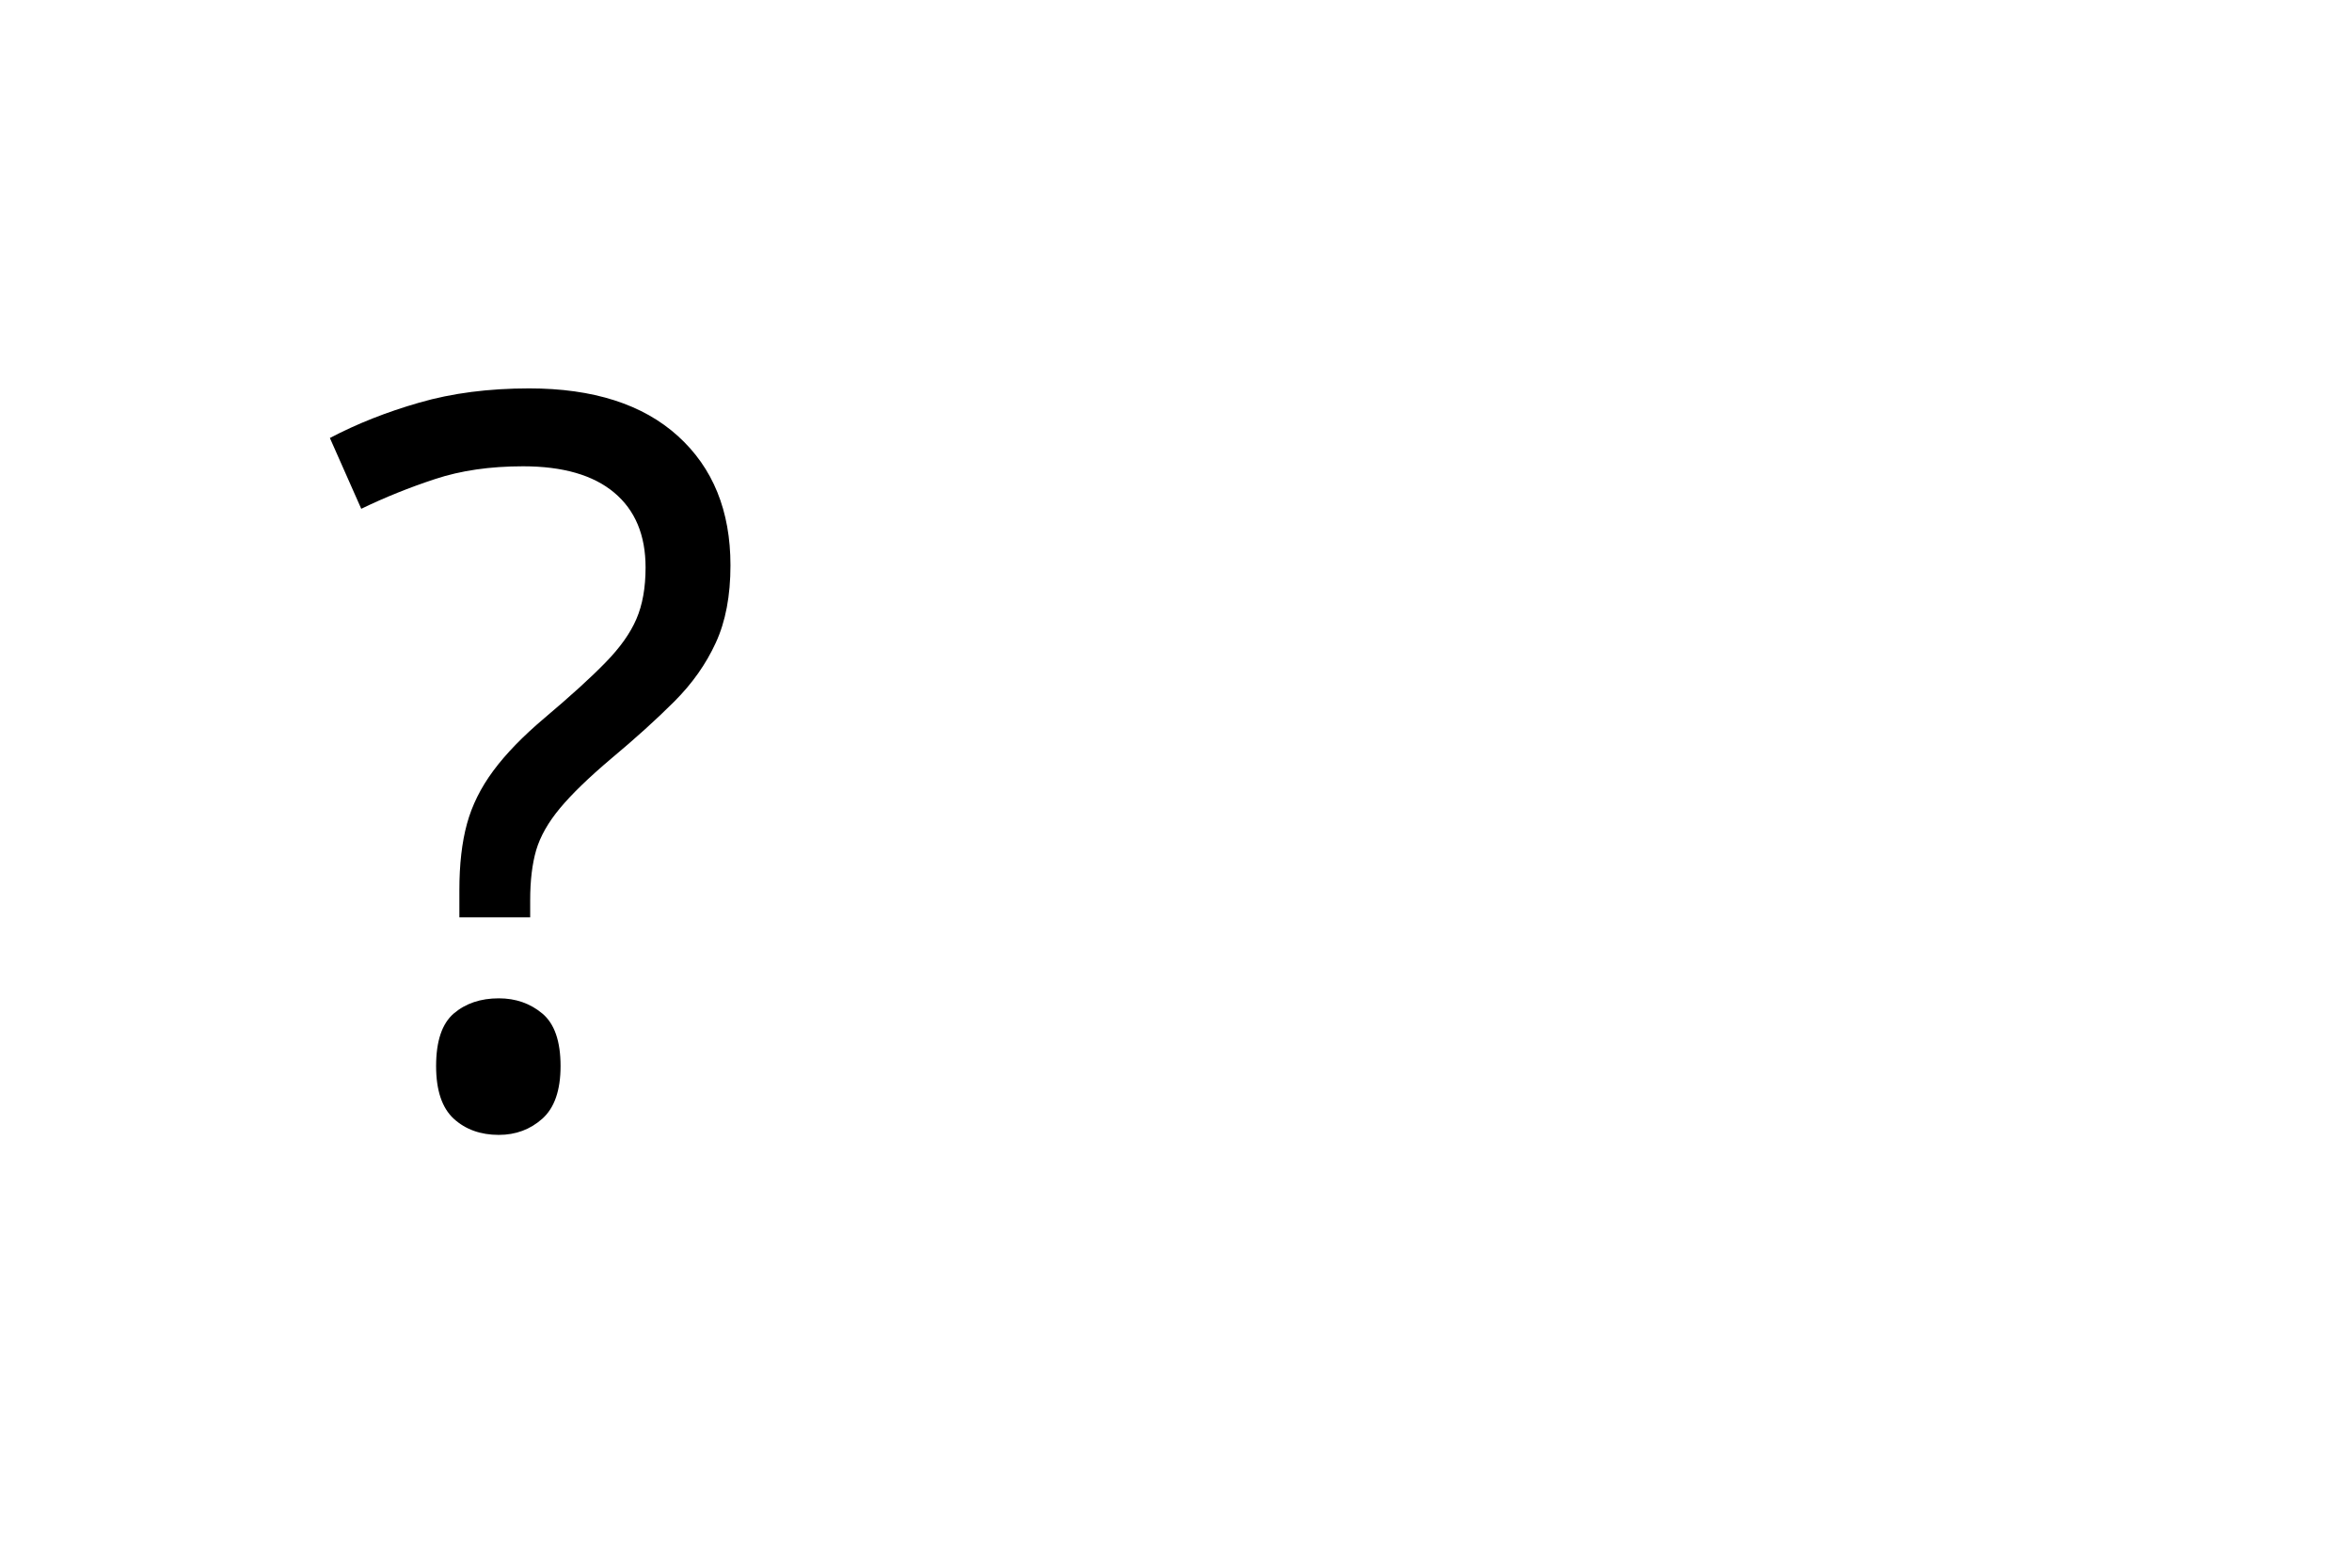
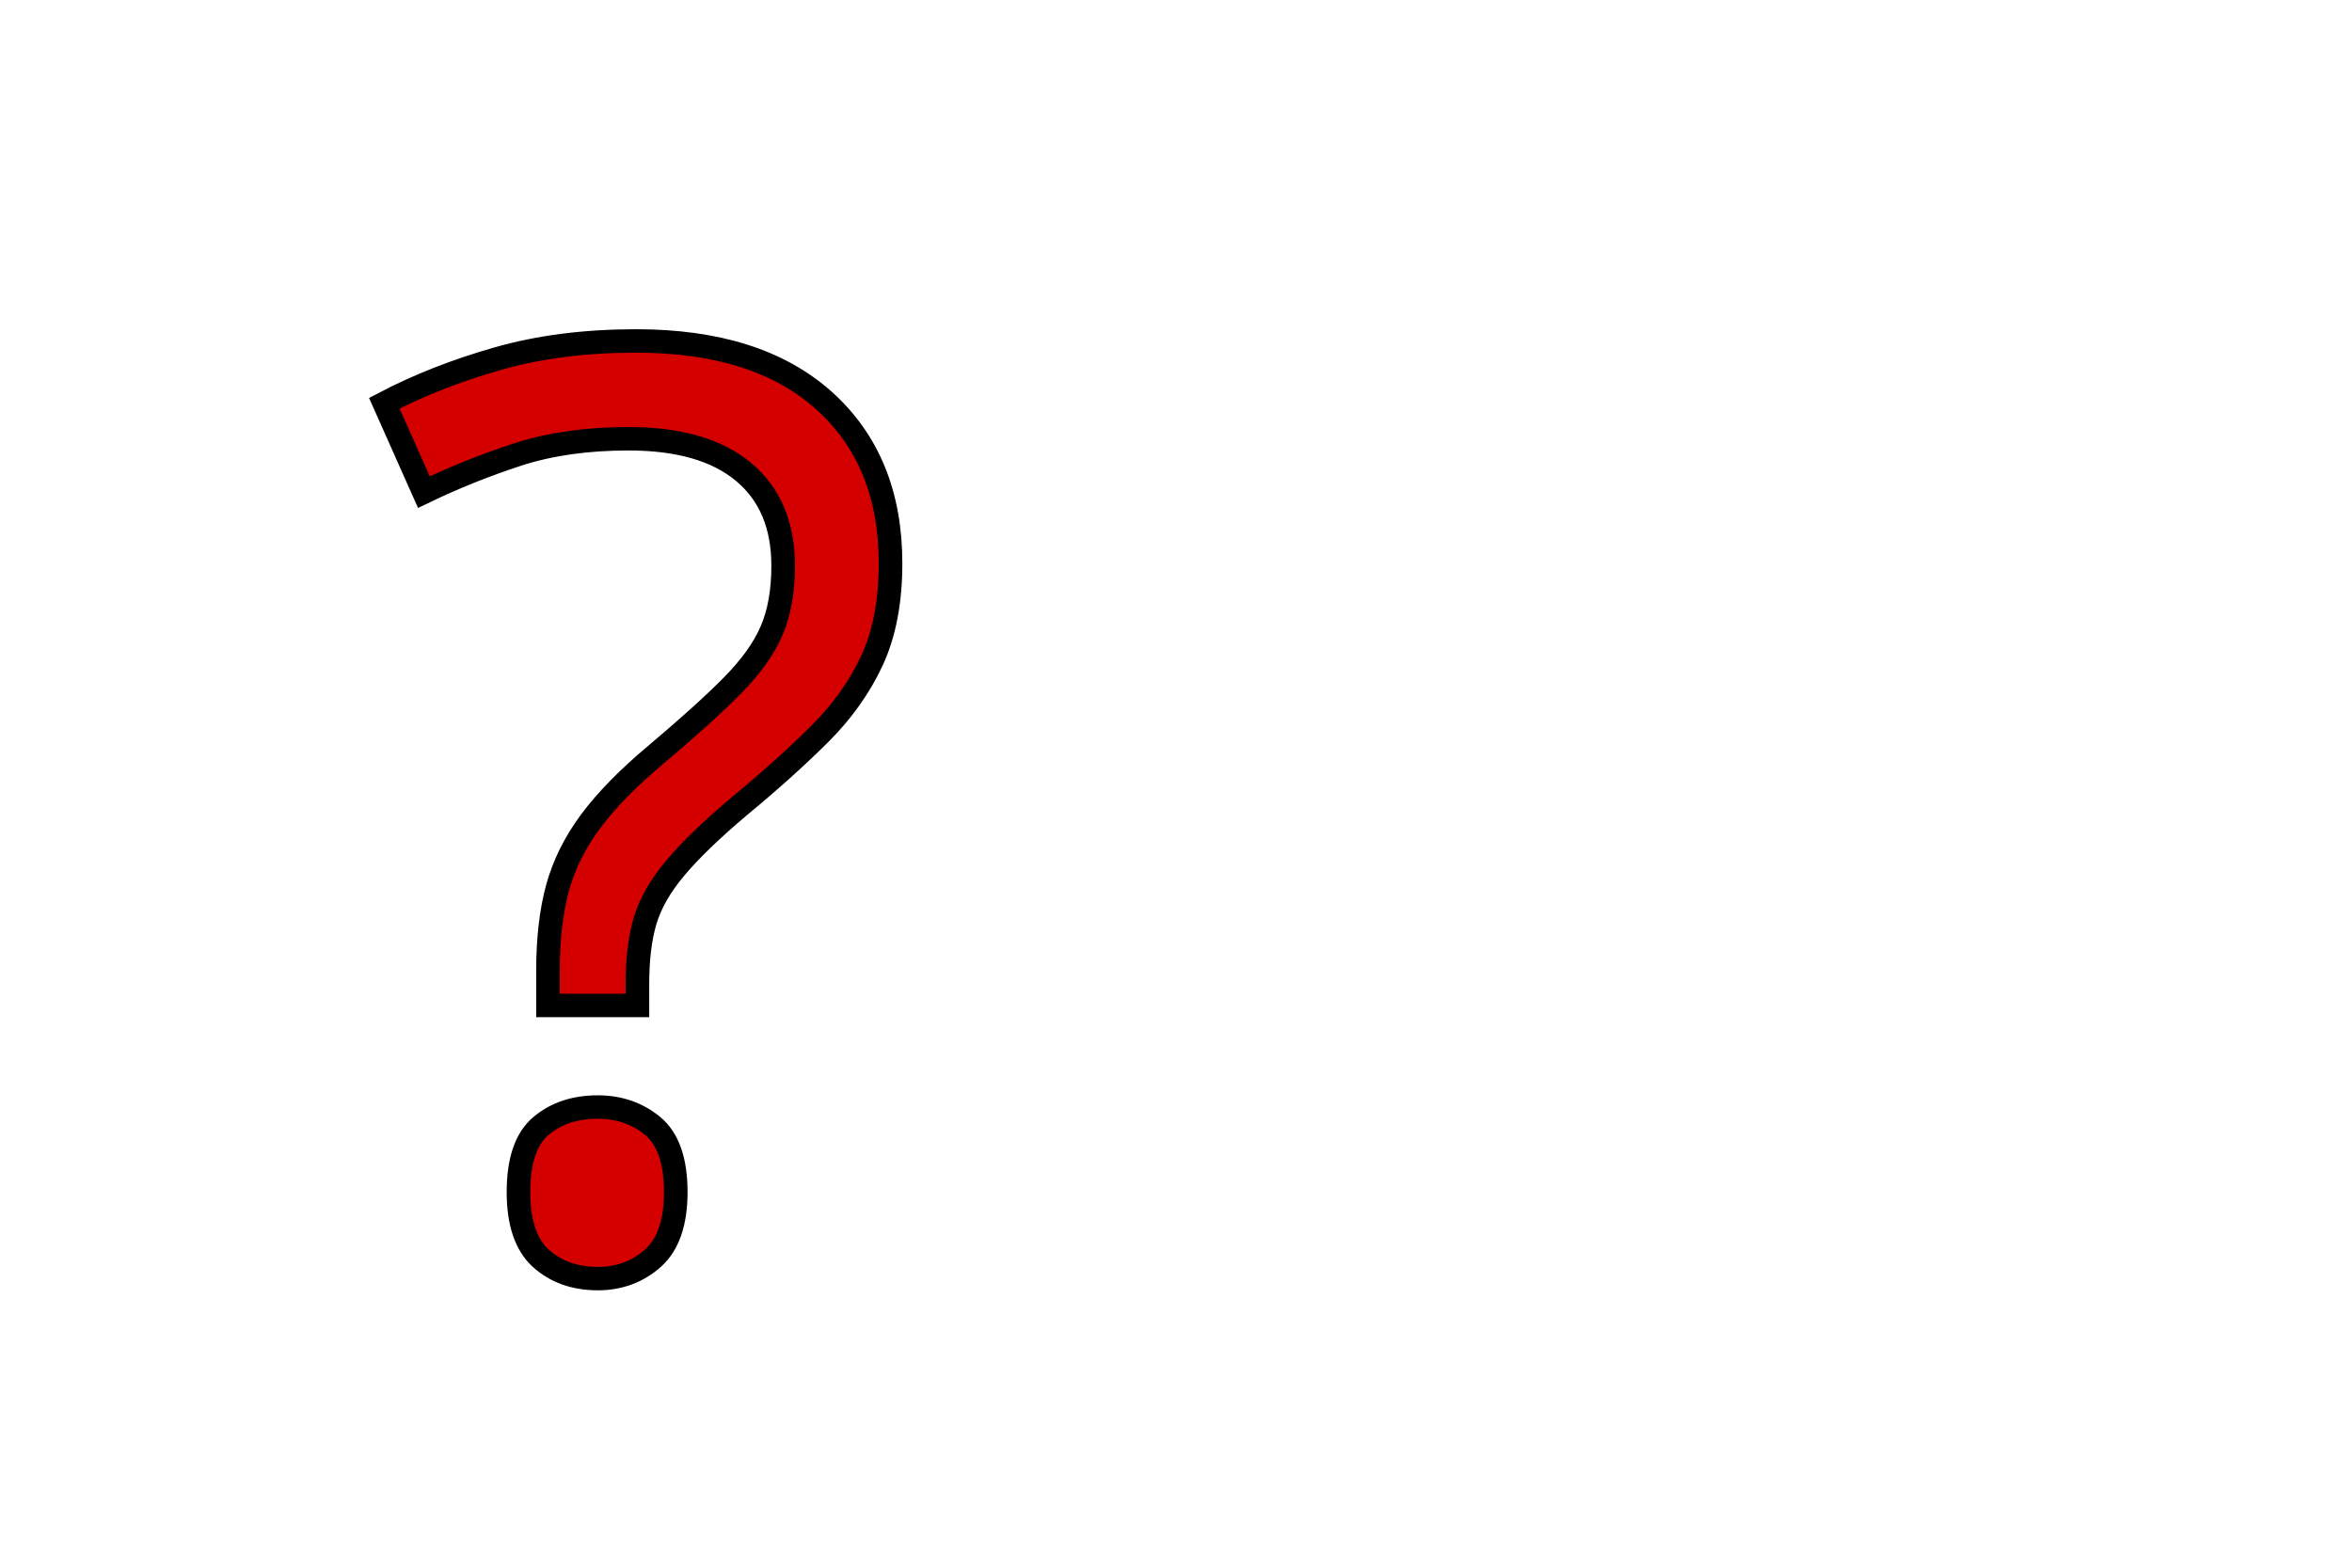
<svg xmlns="http://www.w3.org/2000/svg" width="300mm" height="200mm" viewBox="0 0 300 200" version="1.1" id="svg1">
  <defs id="defs1" />
  <g id="layer2">
-     <text xml:space="preserve" style="font-style:normal;font-weight:normal;font-size:129.035px;font-family:sans-serif;fill:#000000;fill-opacity:1;stroke:none;stroke-width:3.226" x="152.404" y="142.972" id="text3">
-       <tspan id="tspan3" style="text-align:center;text-anchor:middle;stroke-width:3.226" x="152.404" y="142.972">?</tspan>
-     </text>
-   </g>
-   <g id="layer1" style="display:none">
-     <rect style="fill:none;stroke:#1a1a1a;stroke-width:1.903;paint-order:markers fill stroke" id="rect1" width="272.192" height="172.505" x="13.904" y="13.748" />
-     <text xml:space="preserve" style="font-style:normal;font-weight:normal;font-size:18.262px;font-family:sans-serif;fill:#000000;fill-opacity:1;stroke:none;stroke-width:0.457" x="158.118" y="35.619" id="text1" transform="scale(0.9494358,1.053257)">
-       <tspan id="tspan1" style="font-style:normal;font-variant:normal;font-weight:bold;font-stretch:normal;font-size:18.262px;font-family:Sans;-inkscape-font-specification:'Sans, Bold';font-variant-ligatures:normal;font-variant-caps:normal;font-variant-numeric:normal;font-variant-east-asian:normal;text-align:center;text-anchor:middle;stroke-width:0.457" x="158.118" y="35.619">CHANCE</tspan>
-     </text>
-     <text xml:space="preserve" style="font-style:normal;font-weight:normal;font-size:10.583px;font-family:sans-serif;fill:#000000;fill-opacity:1;stroke:none;stroke-width:0.265" x="95.936" y="87.855" id="text2">
-       <tspan id="tspan2" style="text-align:center;text-anchor:middle;stroke-width:0.265" x="95.936" y="87.855">ADVANCE TO</tspan>
-       <tspan style="text-align:center;text-anchor:middle;stroke-width:0.265" x="95.936" y="101.085" id="tspan4">ST. CHARLES PLACE.</tspan>
-       <tspan style="text-align:center;text-anchor:middle;stroke-width:0.265" x="95.936" y="114.314" id="tspan5">IF YOU PASS GO,</tspan>
-       <tspan style="text-align:center;text-anchor:middle;stroke-width:0.265" x="95.936" y="127.543" id="tspan6">COLLECT $200.</tspan>
+     <text xml:space="preserve" style="font-style:normal;font-weight:normal;font-size:109.621px;font-family:sans-serif;fill:#d40000;fill-opacity:1;stroke:#000000;stroke-width:3;stroke-dasharray:none;stroke-opacity:1" x="153.451" y="161.33" id="text1-1" transform="scale(1.003032,0.9969771)">
+       <tspan style="font-style:normal;font-variant:normal;font-weight:500;font-stretch:normal;font-size:162.57px;font-family:isaiahFont;-inkscape-font-specification:'isaiahFont, Medium';font-variant-ligatures:normal;font-variant-caps:normal;font-variant-numeric:normal;font-variant-east-asian:normal;text-align:center;text-anchor:middle;fill:#d40000;stroke:#000000;stroke-width:3;stroke-dasharray:none;stroke-opacity:1" x="153.451" y="161.33" id="tspan3-5">?</tspan>
    </text>
  </g>
</svg>
